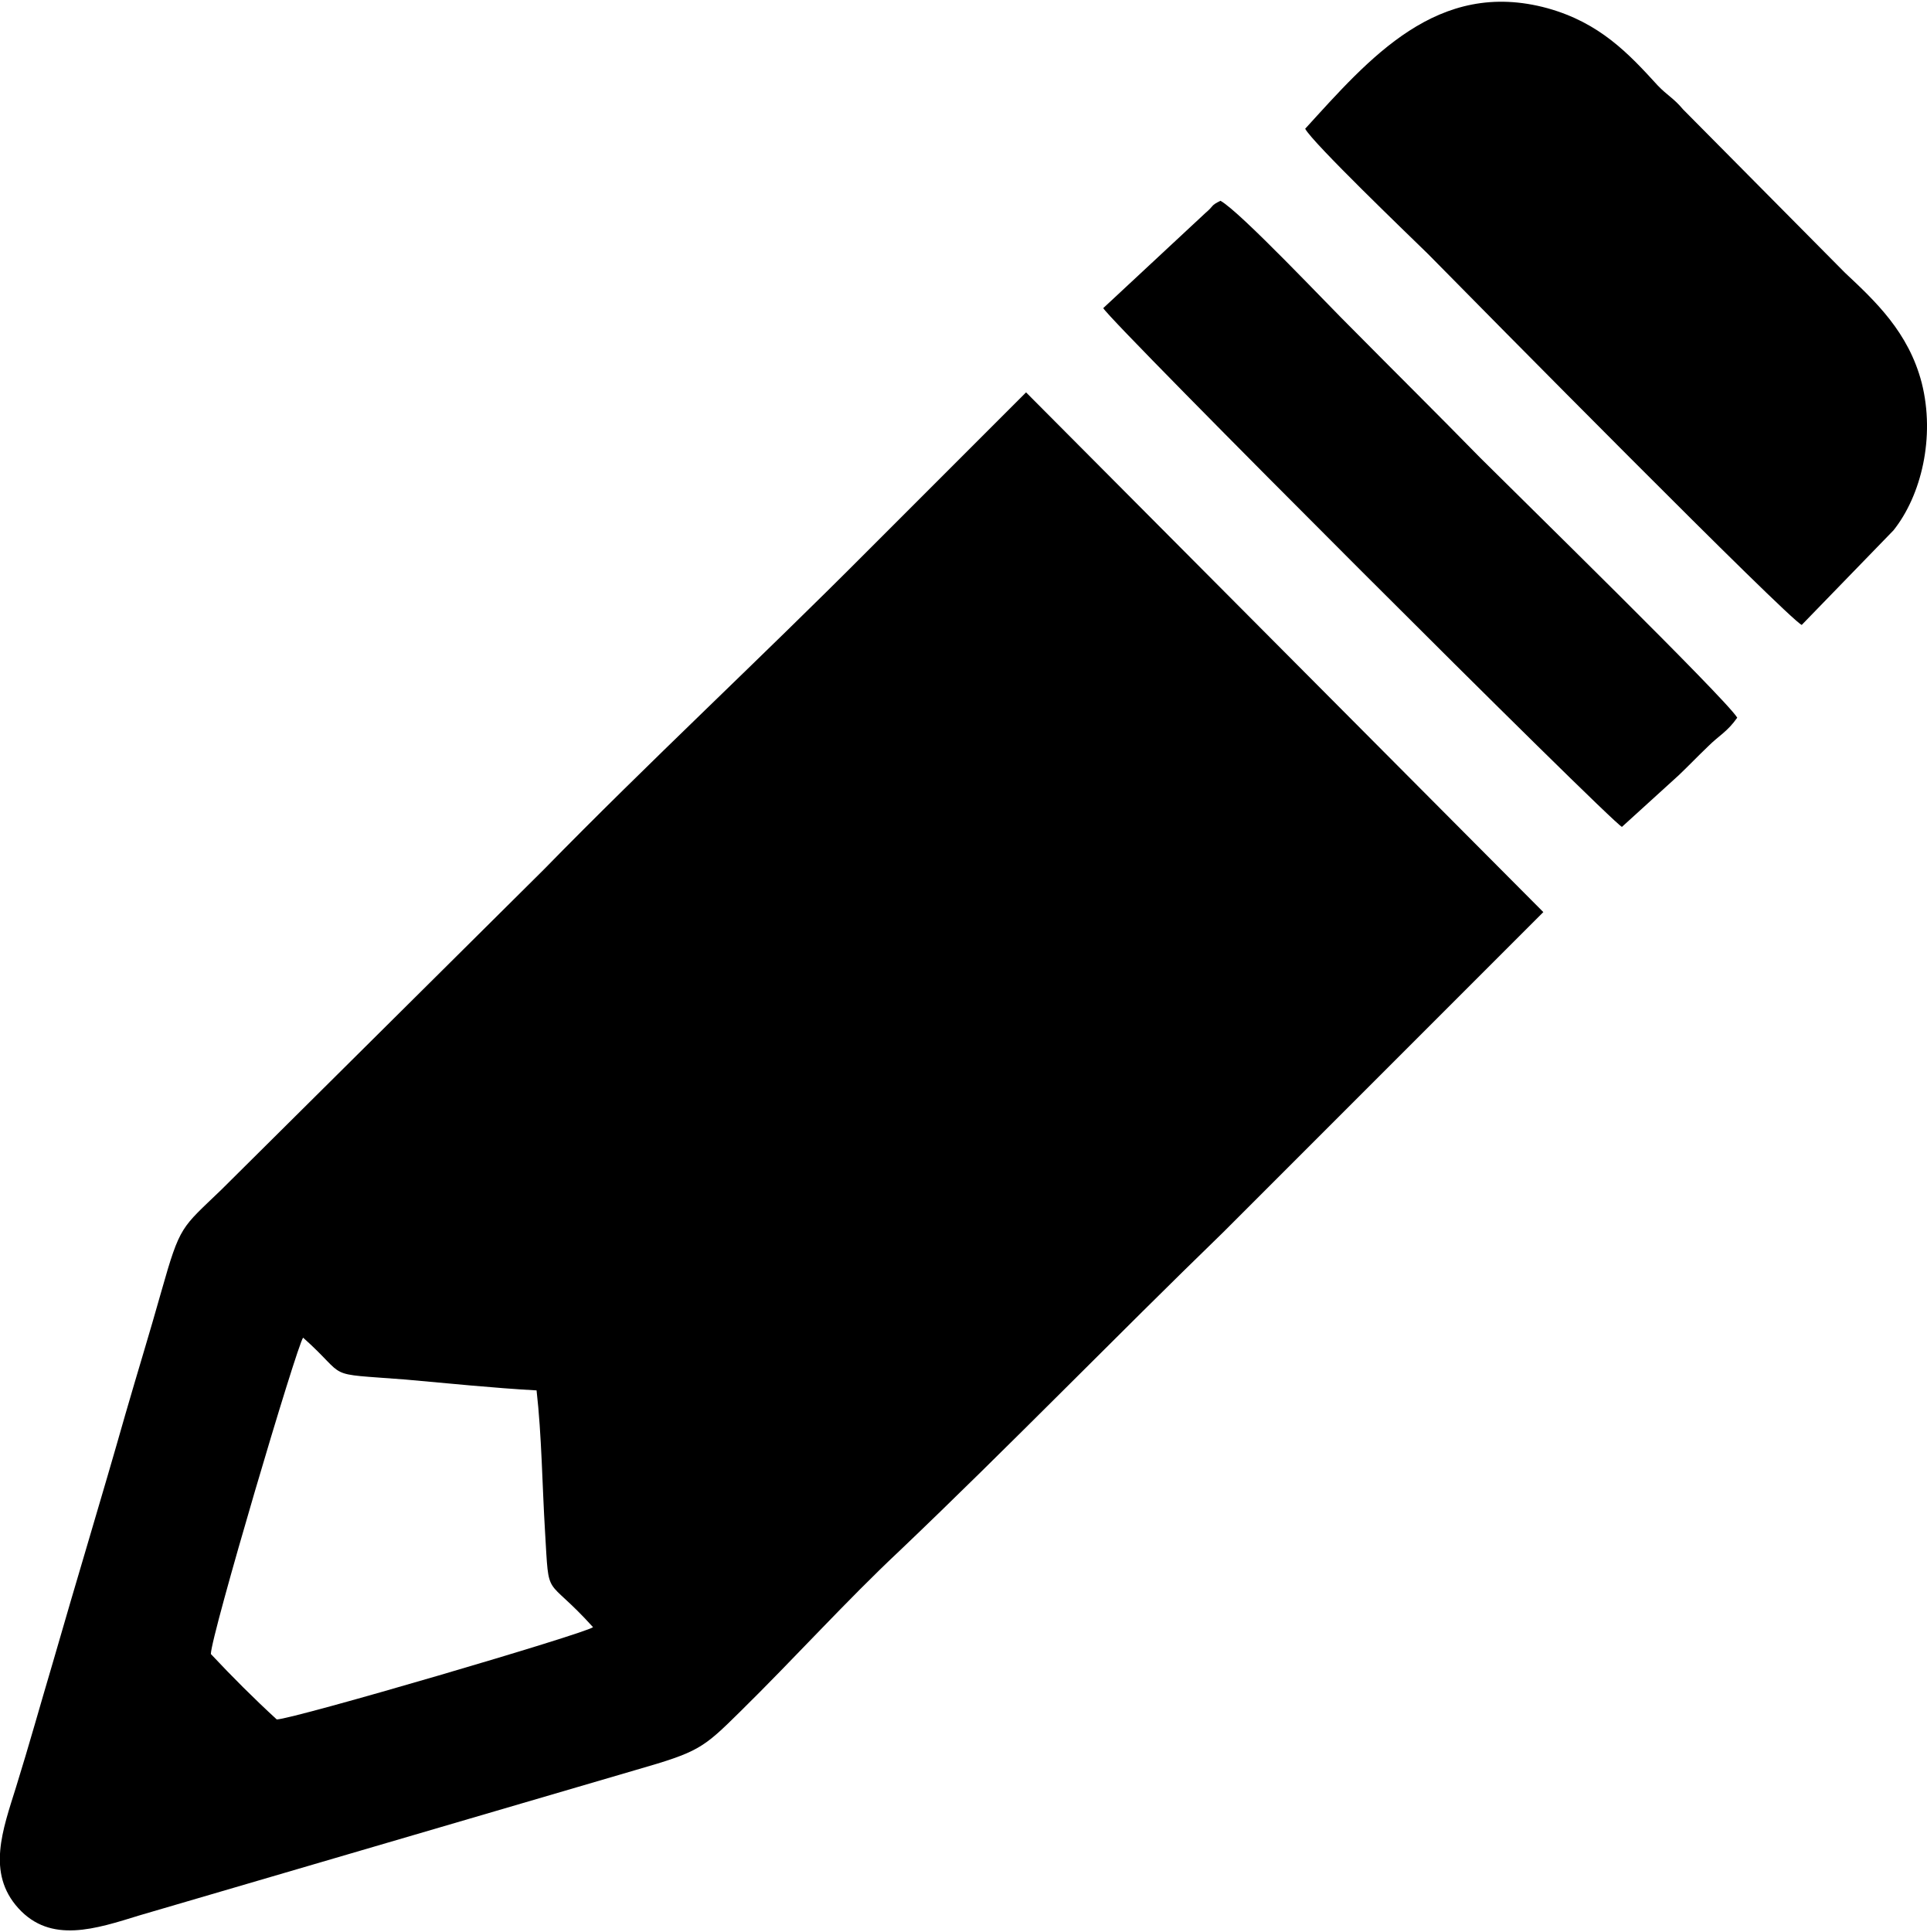
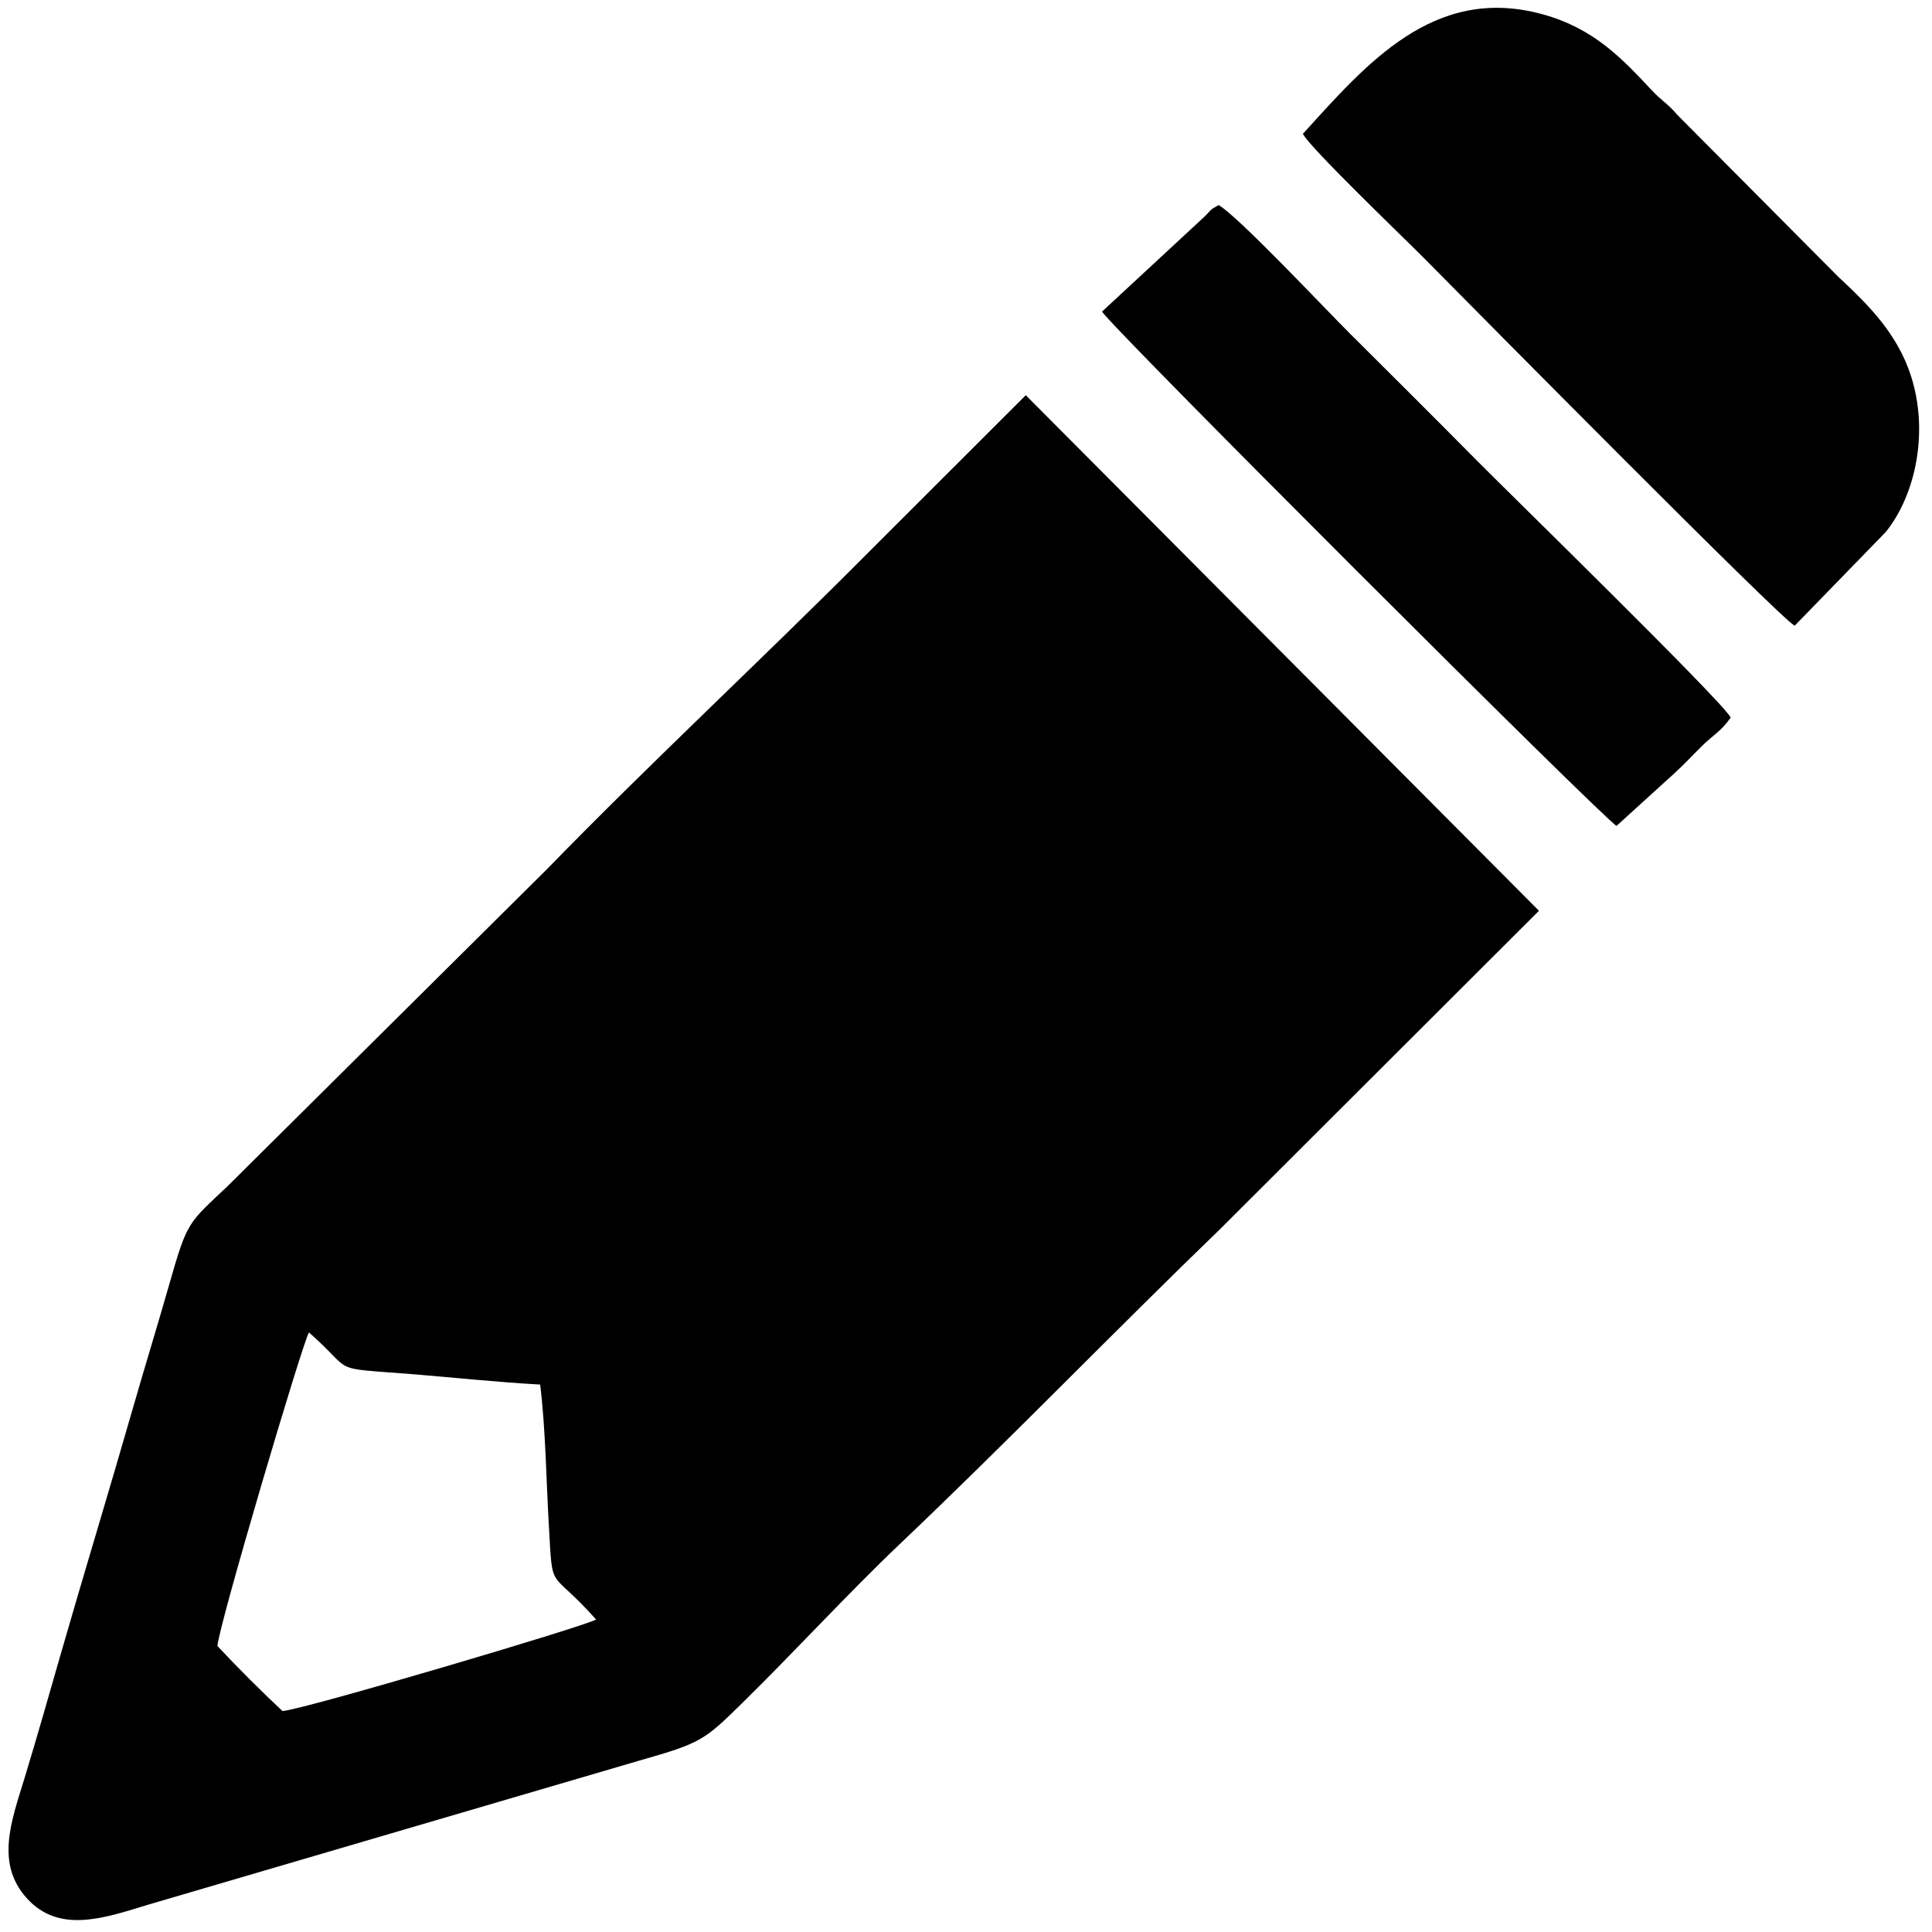
- <svg xmlns="http://www.w3.org/2000/svg" xml:space="preserve" width="0.409in" height="0.41in" version="1.1" style="shape-rendering:geometricPrecision; text-rendering:geometricPrecision; image-rendering:optimizeQuality; fill-rule:evenodd; clip-rule:evenodd" viewBox="0 0 4094 4097">
+ <svg xmlns="http://www.w3.org/2000/svg" xml:space="preserve" width="100px" height="100px" version="1.1" style="shape-rendering:geometricPrecision; text-rendering:geometricPrecision; image-rendering:optimizeQuality; fill-rule:evenodd; clip-rule:evenodd" viewBox="0 0 1000000 1000000">
  <defs>
    <style type="text/css">
   
-     .fil0 {fill:black}
+     .fil0 {fill:none}
+     .fil1 {fill:black}
   
  </style>
  </defs>
  <g id="Layer_x0020_1">
-     <g id="Layer_x0020_1_0">
-       <path class="fil0" d="M2773 270c16,30 218,224 261,266 114,116 765,775 794,788l195 -201c59,-74 89,-198 60,-313 -28,-108 -99,-174 -163,-234l-344 -347c-20,-24 -34,-30 -54,-51 -62,-68 -123,-133 -234,-164 -234,-64 -379,107 -515,256z" />
-       <path class="fil0" d="M2344 651c15,29 1076,1089 1102,1102l121 -110c24,-23 37,-37 62,-61 23,-23 41,-31 62,-61 -24,-40 -473,-479 -546,-552 -92,-94 -179,-180 -271,-273 -50,-49 -239,-250 -281,-273 -22,11 -12,9 -32,26l-217 202z" />
-       <path class="fil0" d="M3279 1934l-1099 -1104 -338 338c-227,228 -463,447 -687,676l-685 680c-85,82 -87,74 -127,215 -25,89 -51,173 -77,263 -50,176 -104,353 -154,527 -27,91 -50,174 -78,264 -28,90 -63,182 5,257 69,76 164,44 258,15l1055 -309c132,-38 141,-45 220,-123 115,-113 227,-237 339,-342 234,-223 456,-452 688,-677l680 -680zm-2831 1576c46,49 91,94 140,139 37,-1 654,-182 672,-196 -103,-114 -93,-53 -102,-203 -6,-98 -7,-204 -18,-300 -92,-5 -187,-15 -278,-23 -180,-14 -118,0 -218,-89 -13,16 -196,634 -196,672z" />
-     </g>
+     <rect class="fil0" x="1649" y="1425" width="1000000" height="999653" />
+     <path class="fil1" d="M674372 69269c3568,7200 52660,54200 62697,64340 27607,27915 184986,187065 191853,190261l47154 -48515c14311,-17763 21614,-47668 14529,-75571 -6584,-25990 -23783,-42136 -39338,-56742l-83130 -83630c-4878,-5750 -8150,-7342 -12989,-12488 -15132,-16121 -29764,-32113 -56652,-39518 -56511,-15582 -91563,26105 -124124,61863z" />
+     <path class="fil1" d="M570424 161268c3645,7033 260030,263046 266293,266216l29417 -26747c5738,-5211 8779,-8638 14735,-14555 5775,-5737 9934,-7547 14965,-14811 -5596,-9665 -114267,-115653 -131761,-133339 -22204,-22448 -43317,-43446 -65700,-65727 -12052,-11974 -57744,-60631 -67626,-66162 -5327,2977 -3183,2092 -7752,6404l-52571 48721z" />
+     <path class="fil1" d="M796571 471417l-265627 -266858 -81590 81513c-54906,55176 -112123,108209 -166029,163590l-165400 164169c-20805,19752 -20844,17750 -30559,51788 -6148,21536 -12476,41956 -18726,63762 -12244,42637 -25285,85312 -37349,127269 -6302,21934 -12013,42110 -18623,63814 -6674,21844 -15158,43843 1116,61965 16608,18482 39711,10550 62428,3568l254858 -74762c31779,-8971 33717,-10691 52840,-29481 27723,-27196 55048,-57114 82040,-82758 56562,-53738 109941,-109081 166183,-163423l164438 -164156zm-684011 380561c10974,11744 21922,22653 33640,33652 9189,-231 158136,-44318 162332,-47385 -24578,-27633 -22370,-12719 -24462,-48965 -1374,-23577 -1643,-49528 -4480,-72631 -22062,-1206 -45088,-3696 -66984,-5442 -43355,-3439 -28429,-218 -52673,-21536 -2978,4017 -47142,153130 -47373,162307z" />
  </g>
</svg>
